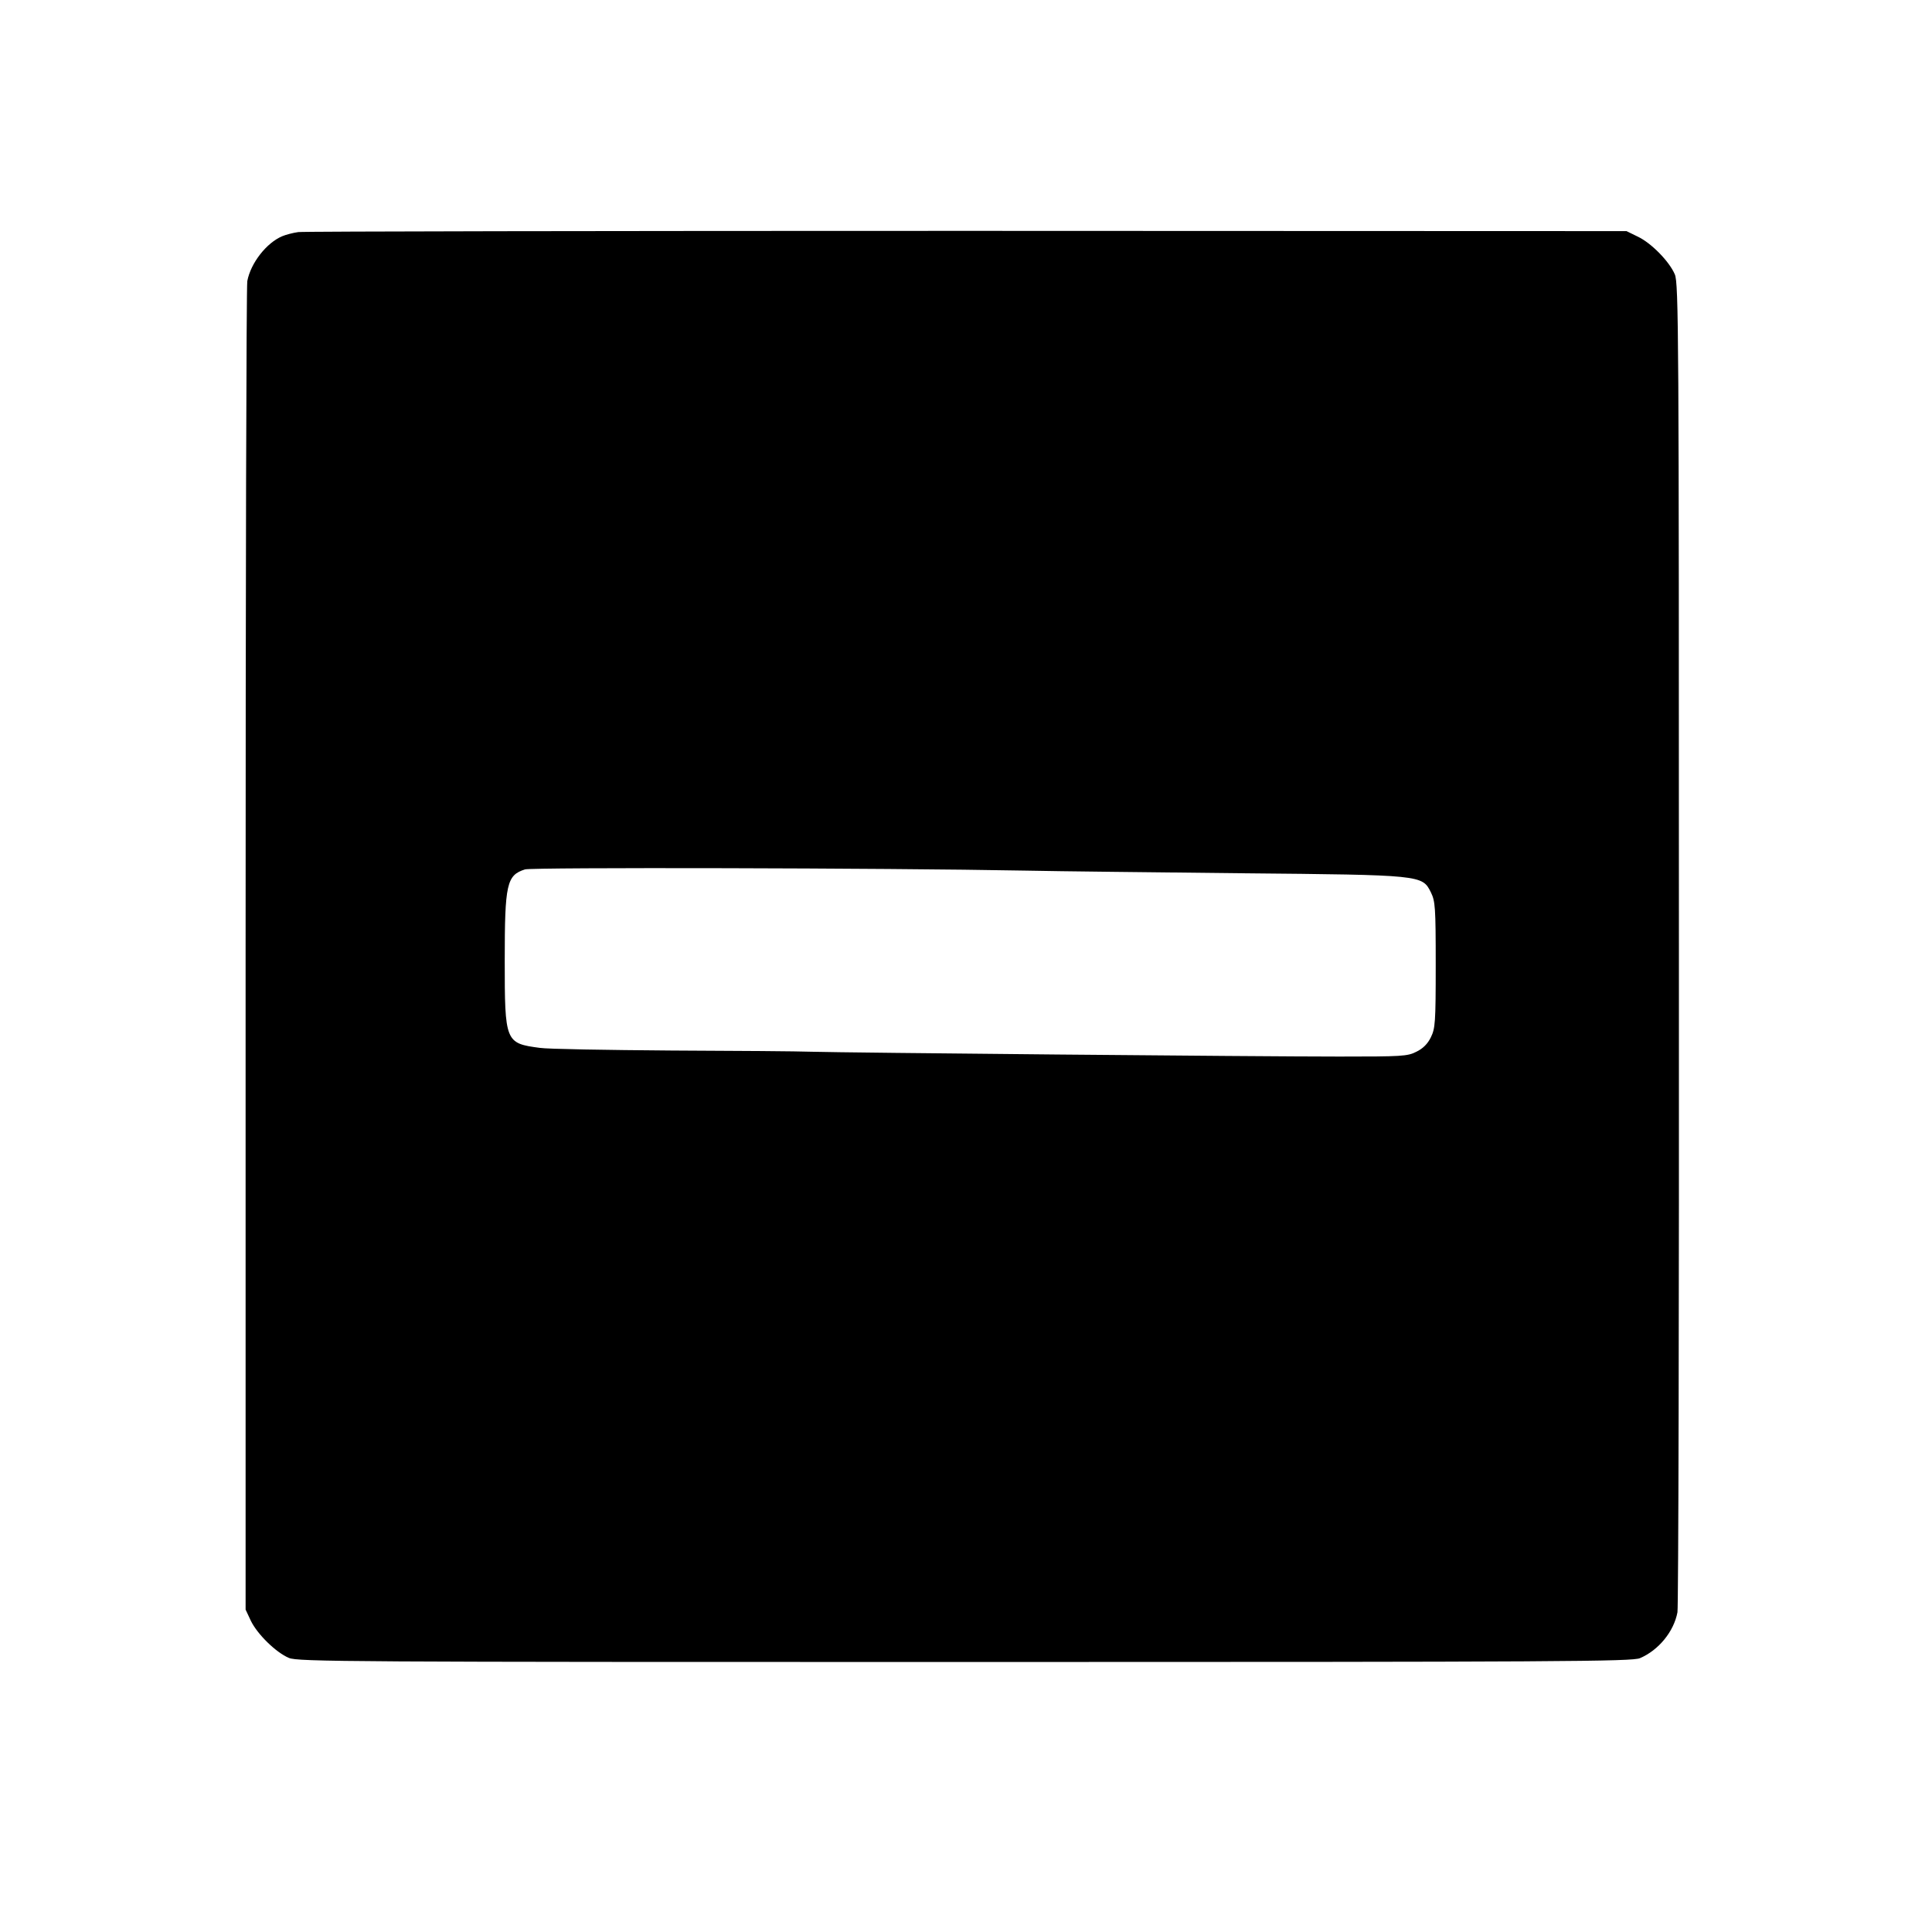
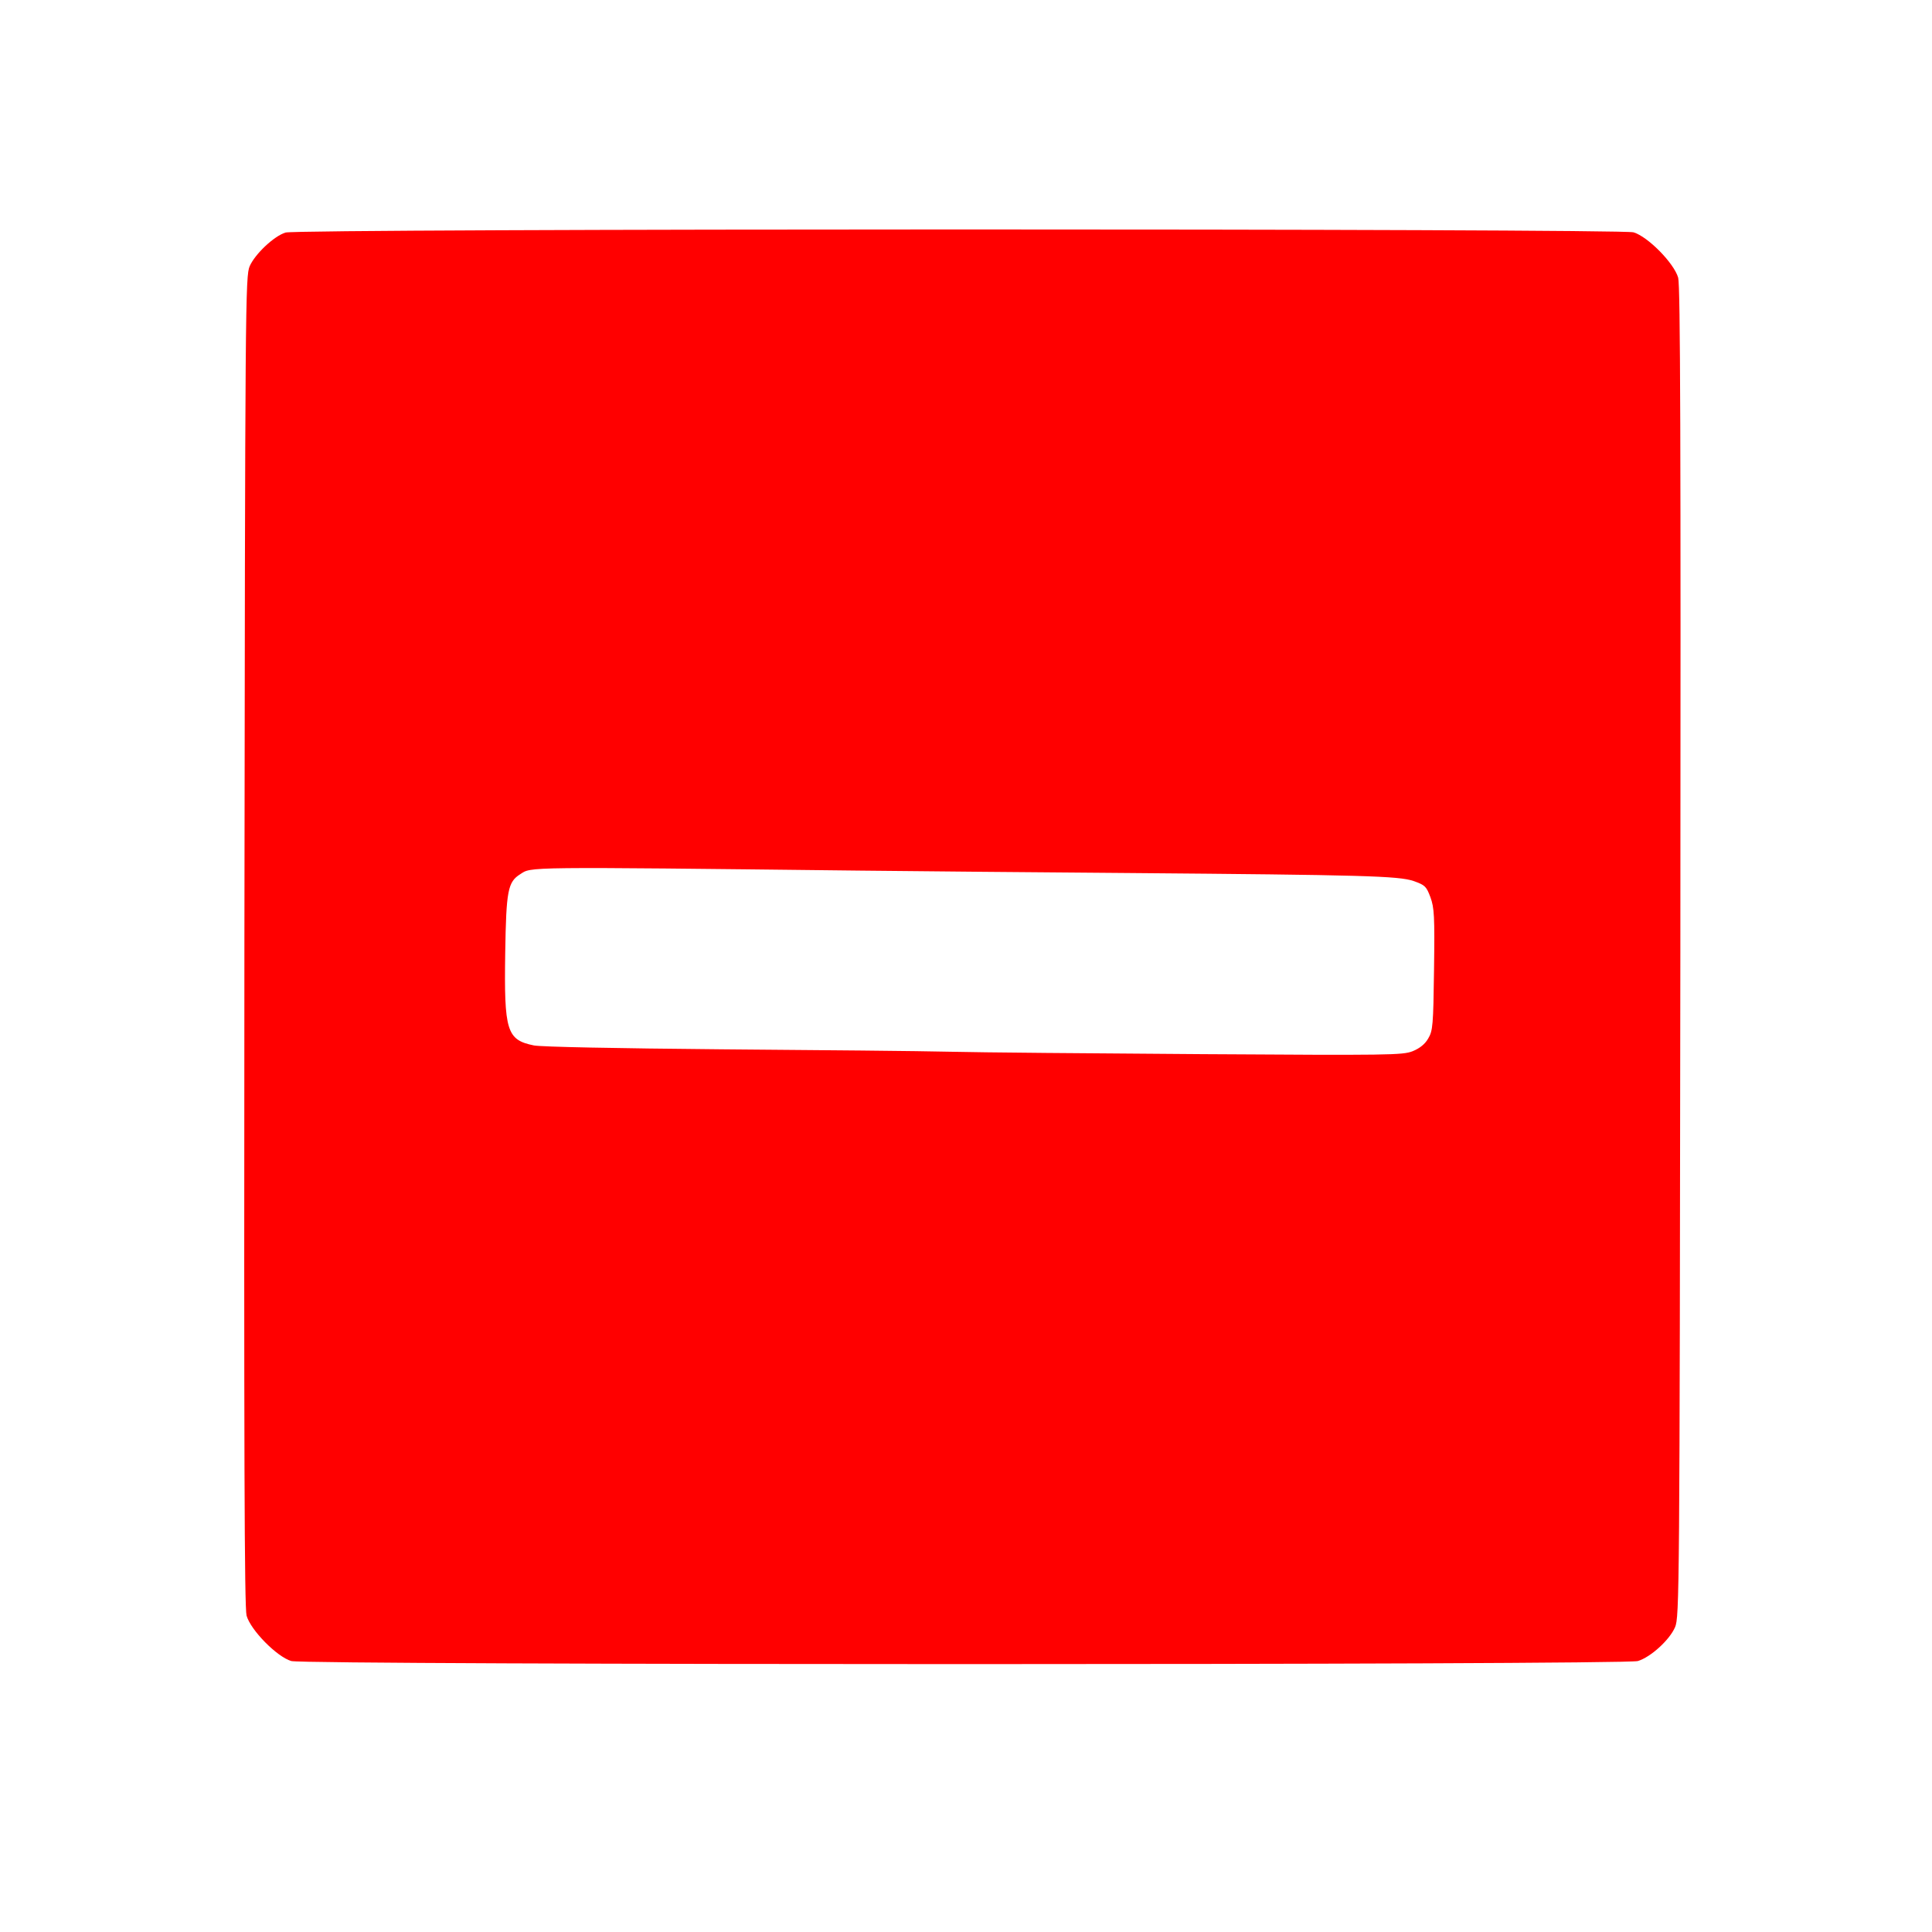
<svg xmlns="http://www.w3.org/2000/svg" version="1.0" width="800pt" height="800pt" viewBox="0 0 800 800" preserveAspectRatio="xMidYMid meet">
  <g transform="translate(0,800) scale(0.1,-0.1)" fill="#000000" stroke="none">
-     <path d="M1235 7039 c-22 -3 -52 -11 -66 -17 -65 -27 -131 -111 -145 -186 -4 -22 -7 -1268 -7 -2770 l0 -2731 22 -47 c27 -55 103 -130 157 -153 36 -16 251 -17 2799 -17 2481 0 2764 2 2796 16 77 33 140 110 155 190 4 22 7 1268 6 2770 0 2520 -1 2734 -17 2770 -23 54 -98 130 -153 156 l-47 23 -2730 1 c-1502 0 -2748 -2 -2770 -5z m3010 -2644 c138 -3 542 -7 899 -11 745 -7 745 -7 781 -79 18 -37 20 -60 20 -300 0 -240 -2 -263 -20 -300 -13 -27 -33 -47 -60 -60 -37 -19 -60 -20 -320 -20 -338 0 -2051 16 -2185 20 -52 2 -314 4 -581 5 -267 2 -512 6 -544 11 -143 19 -145 24 -145 363 0 316 8 352 84 376 30 9 1490 6 2071 -5z" />
+     <path fill="red" d="M1182 7037 c-48 -15 -126 -89 -148 -139 -18 -42 -19 -136 -22 -2793 -2 -2133 0 -2760 9 -2795 17 -60 125 -170 185 -188 60 -17 5518 -17 5576 0 53 16 131 87 154 140 18 42 19 136 22 2793 2 2133 0 2760 -9 2795 -17 60 -125 170 -185 188 -56 16 -5532 16 -5582 -1z m2378 -2642 c250 -3 752 -7 1115 -10 968 -8 1116 -12 1178 -33 48 -17 53 -22 70 -67 16 -44 18 -77 15 -300 -3 -231 -5 -253 -24 -285 -13 -23 -35 -41 -65 -53 -41 -16 -95 -17 -869 -12 -454 3 -924 7 -1045 10 -121 3 -546 7 -945 10 -443 4 -746 10 -779 16 -113 23 -124 59 -119 384 4 258 11 293 62 325 48 31 -1 31 1406 15z" />
  </g>
</svg>
